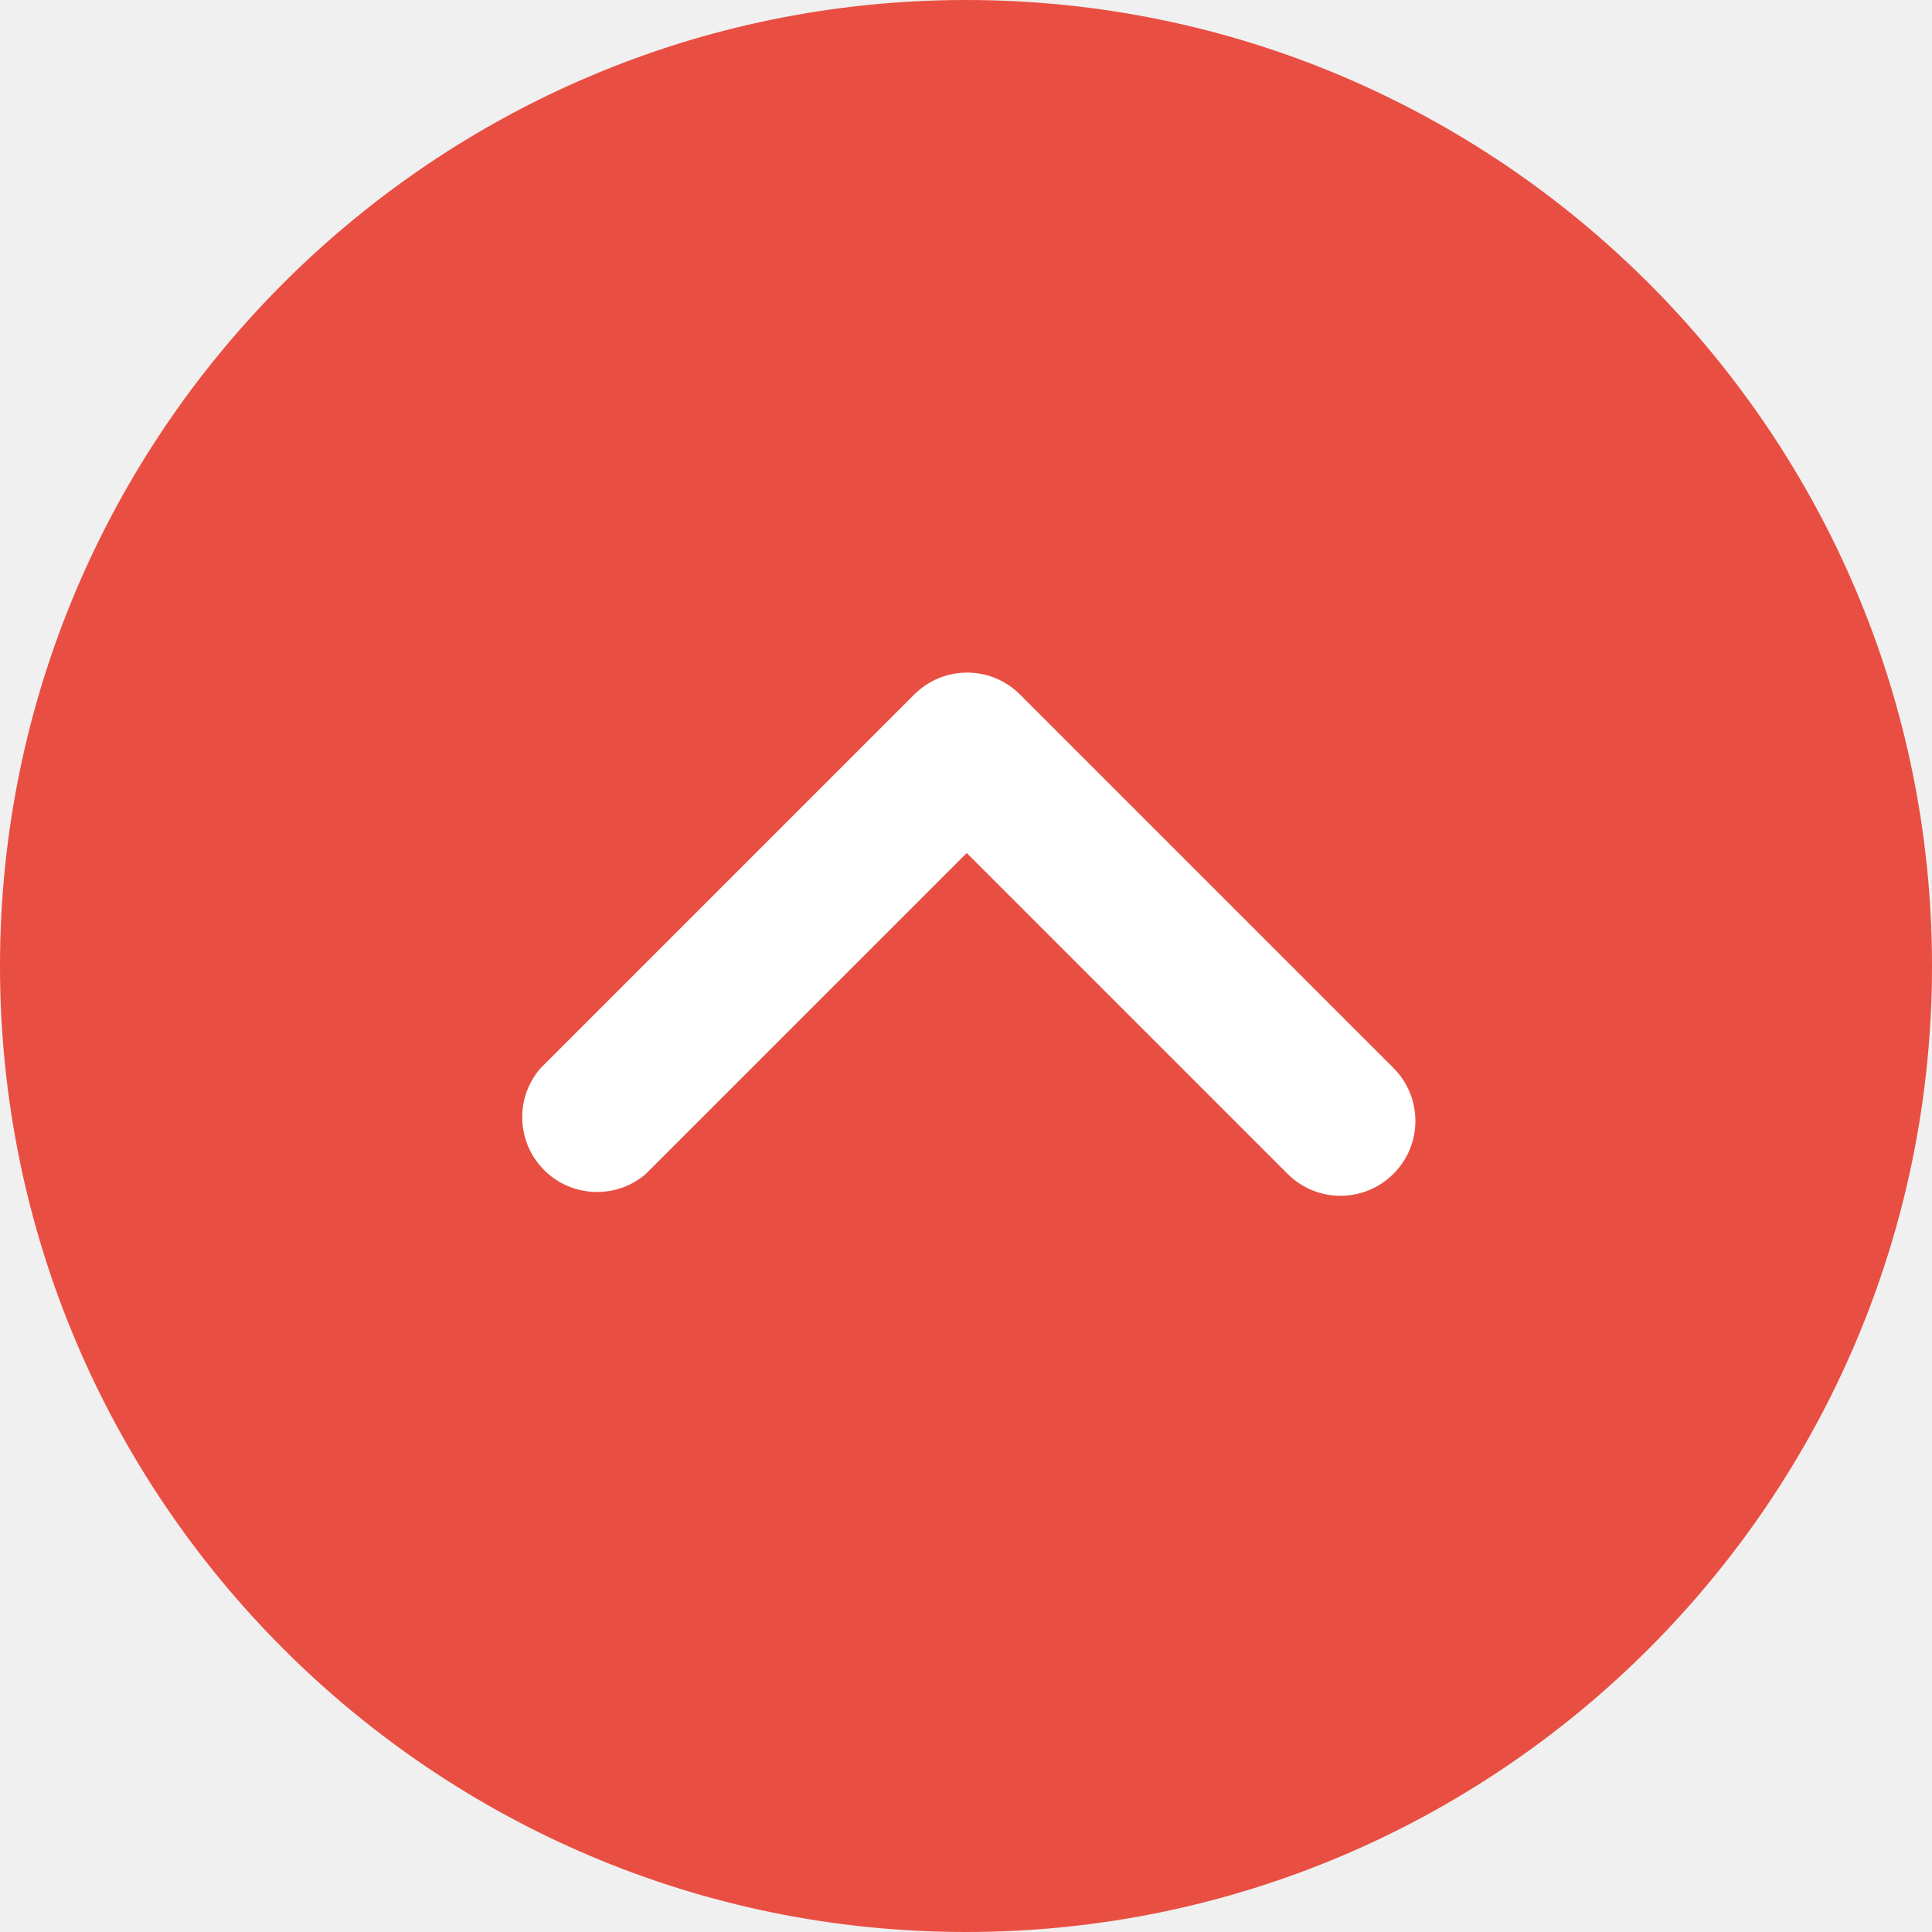
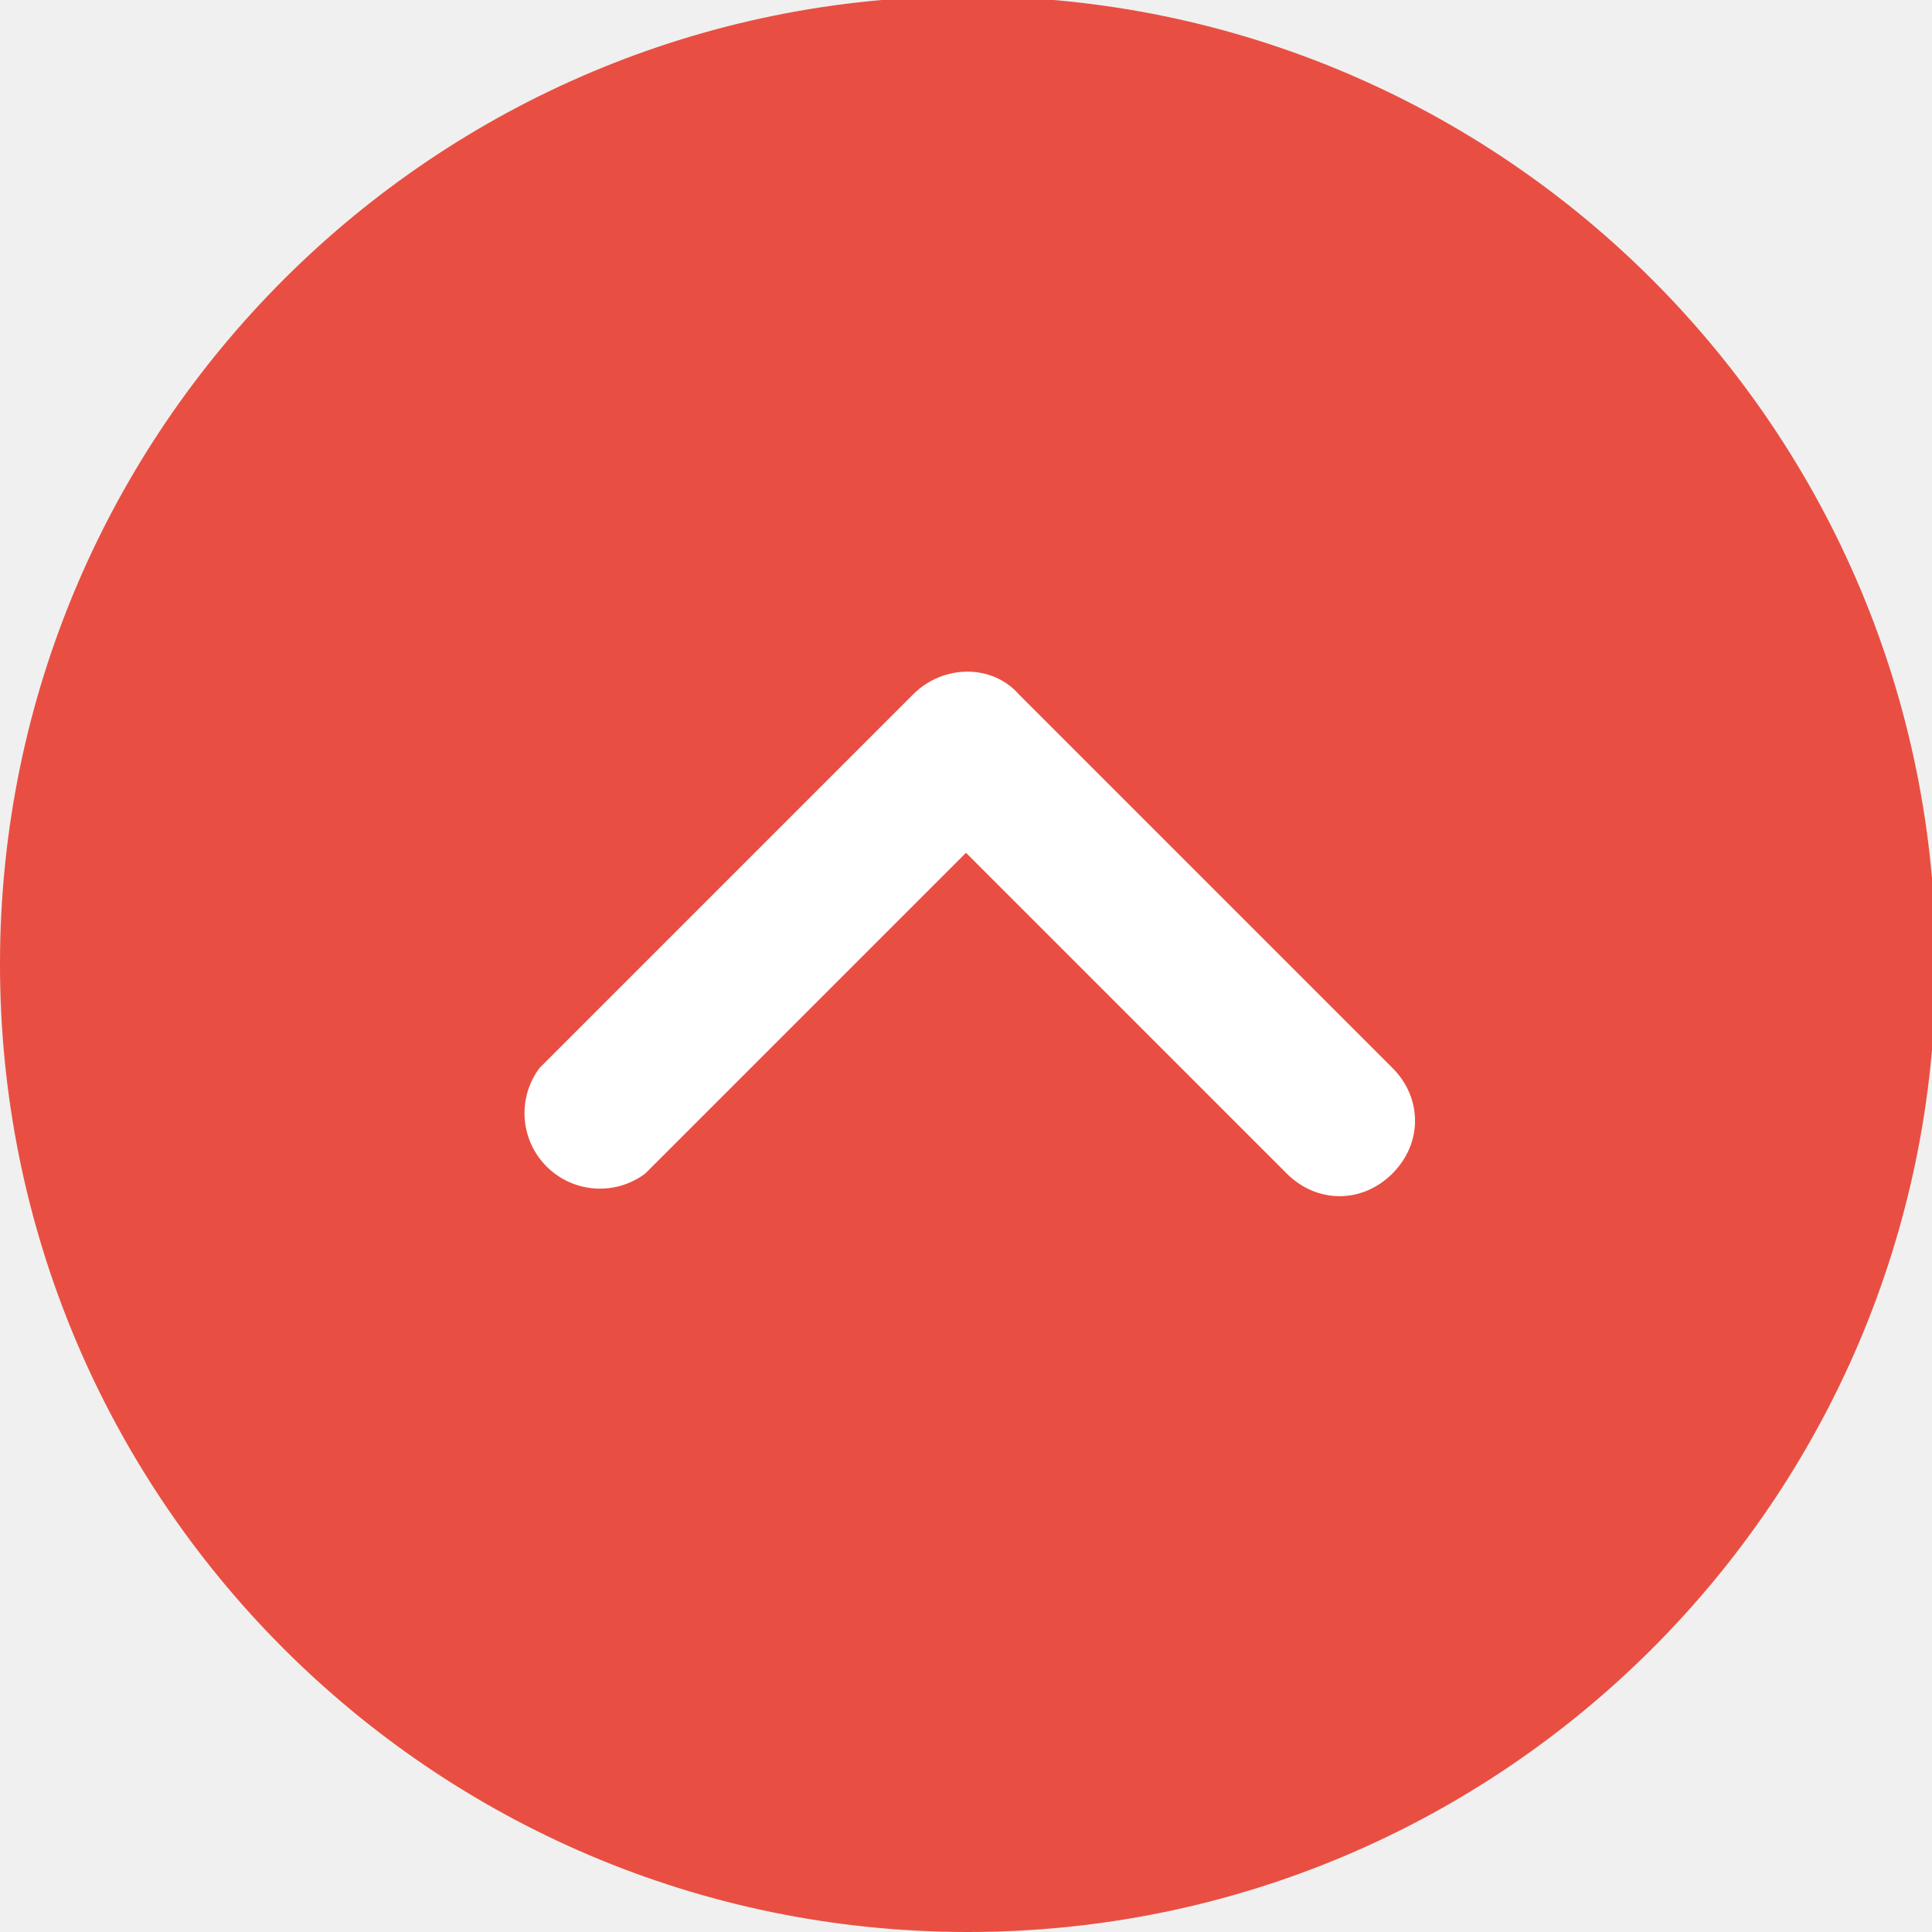
- <svg xmlns="http://www.w3.org/2000/svg" version="1.1" id="Capa_1" x="0px" y="0px" viewBox="0 0 512 512" style="enable-background:new 0 0 512 512;" xml:space="preserve">
-   <g>
-     <circle style="fill:#E84F42;" cx="256" cy="256" r="236.17" />
-     <path style="fill:#E84F42;" d="M256,512C114.853,512,0,397.167,0,256C0,114.853,114.853,0,256,0c141.167,0,256,114.853,256,256   C512,397.167,397.167,512,256,512z M256,39.659C136.705,39.659,39.659,136.705,39.659,256S136.705,472.341,256,472.341   S472.341,375.275,472.341,256C472.341,136.705,375.295,39.659,256,39.659z" />
+ <svg xmlns="http://www.w3.org/2000/svg" viewBox="0 0 512 512">
+   <g fill="#e84f42">
+     <circle cx="256" cy="256" r="236.2" />
+     <path d="M256 512a256 256 0 111-513 256 256 0 01-1 513zm0-472a217 217 0 100 433 217 217 0 000-433z" />
  </g>
-   <path style="fill:#FFFFFF;" d="M369.227,311.126c-7.734,7.694-20.226,7.694-27.96,0l-85.069-85.069l-85.069,85.069  c-8.309,7.119-20.841,6.147-27.96-2.161c-6.365-7.416-6.365-18.382,0-25.798l99.148-99.148c7.734-7.694,20.226-7.694,27.96,0  l99.148,99.148C377.06,290.96,376.98,303.452,369.227,311.126z" />
-   <g>
- </g>
-   <g>
- </g>
-   <g>
- </g>
-   <g>
- </g>
-   <g>
- </g>
-   <g>
- </g>
-   <g>
- </g>
-   <g>
- </g>
-   <g>
- </g>
-   <g>
- </g>
-   <g>
- </g>
-   <g>
- </g>
-   <g>
- </g>
-   <g>
- </g>
-   <g>
- </g>
+   <path fill="#fff" d="M369 311c-8 8-20 8-28 0l-85-85-85 85a20 20 0 01-28-28l99-99c8-8 21-8 28 0l99 99c8 8 8 20 0 28z" />
</svg>
